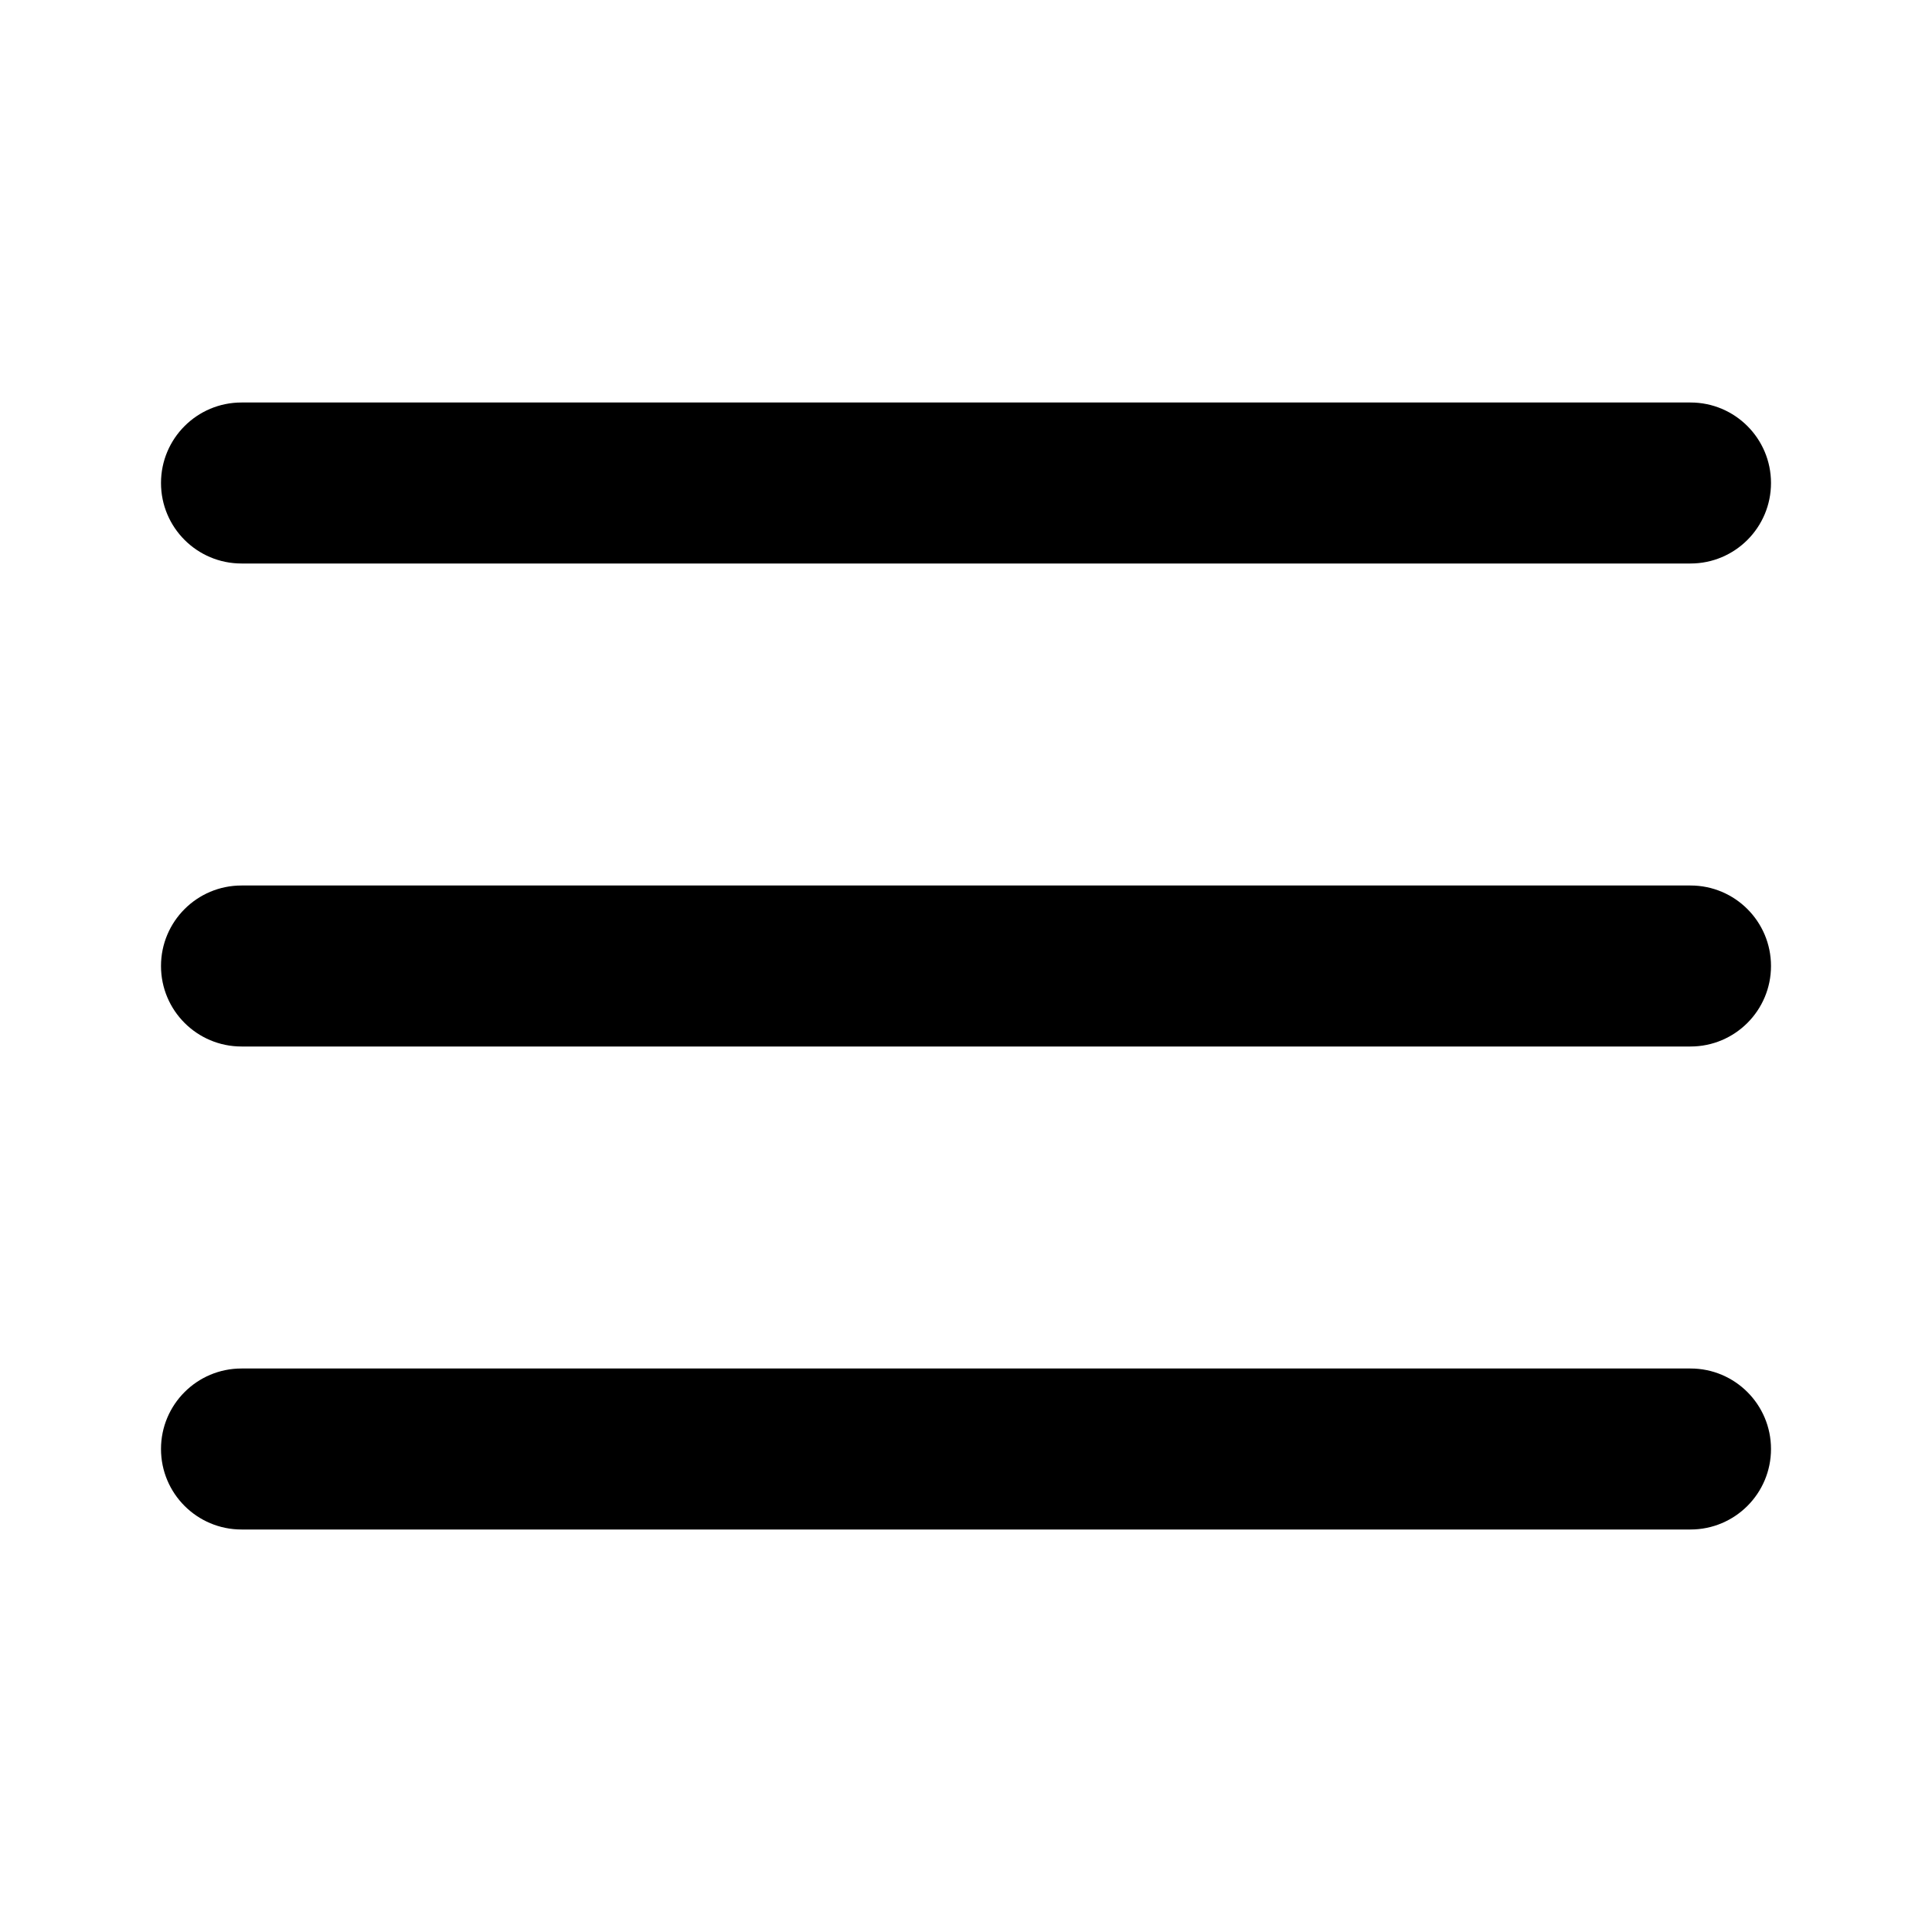
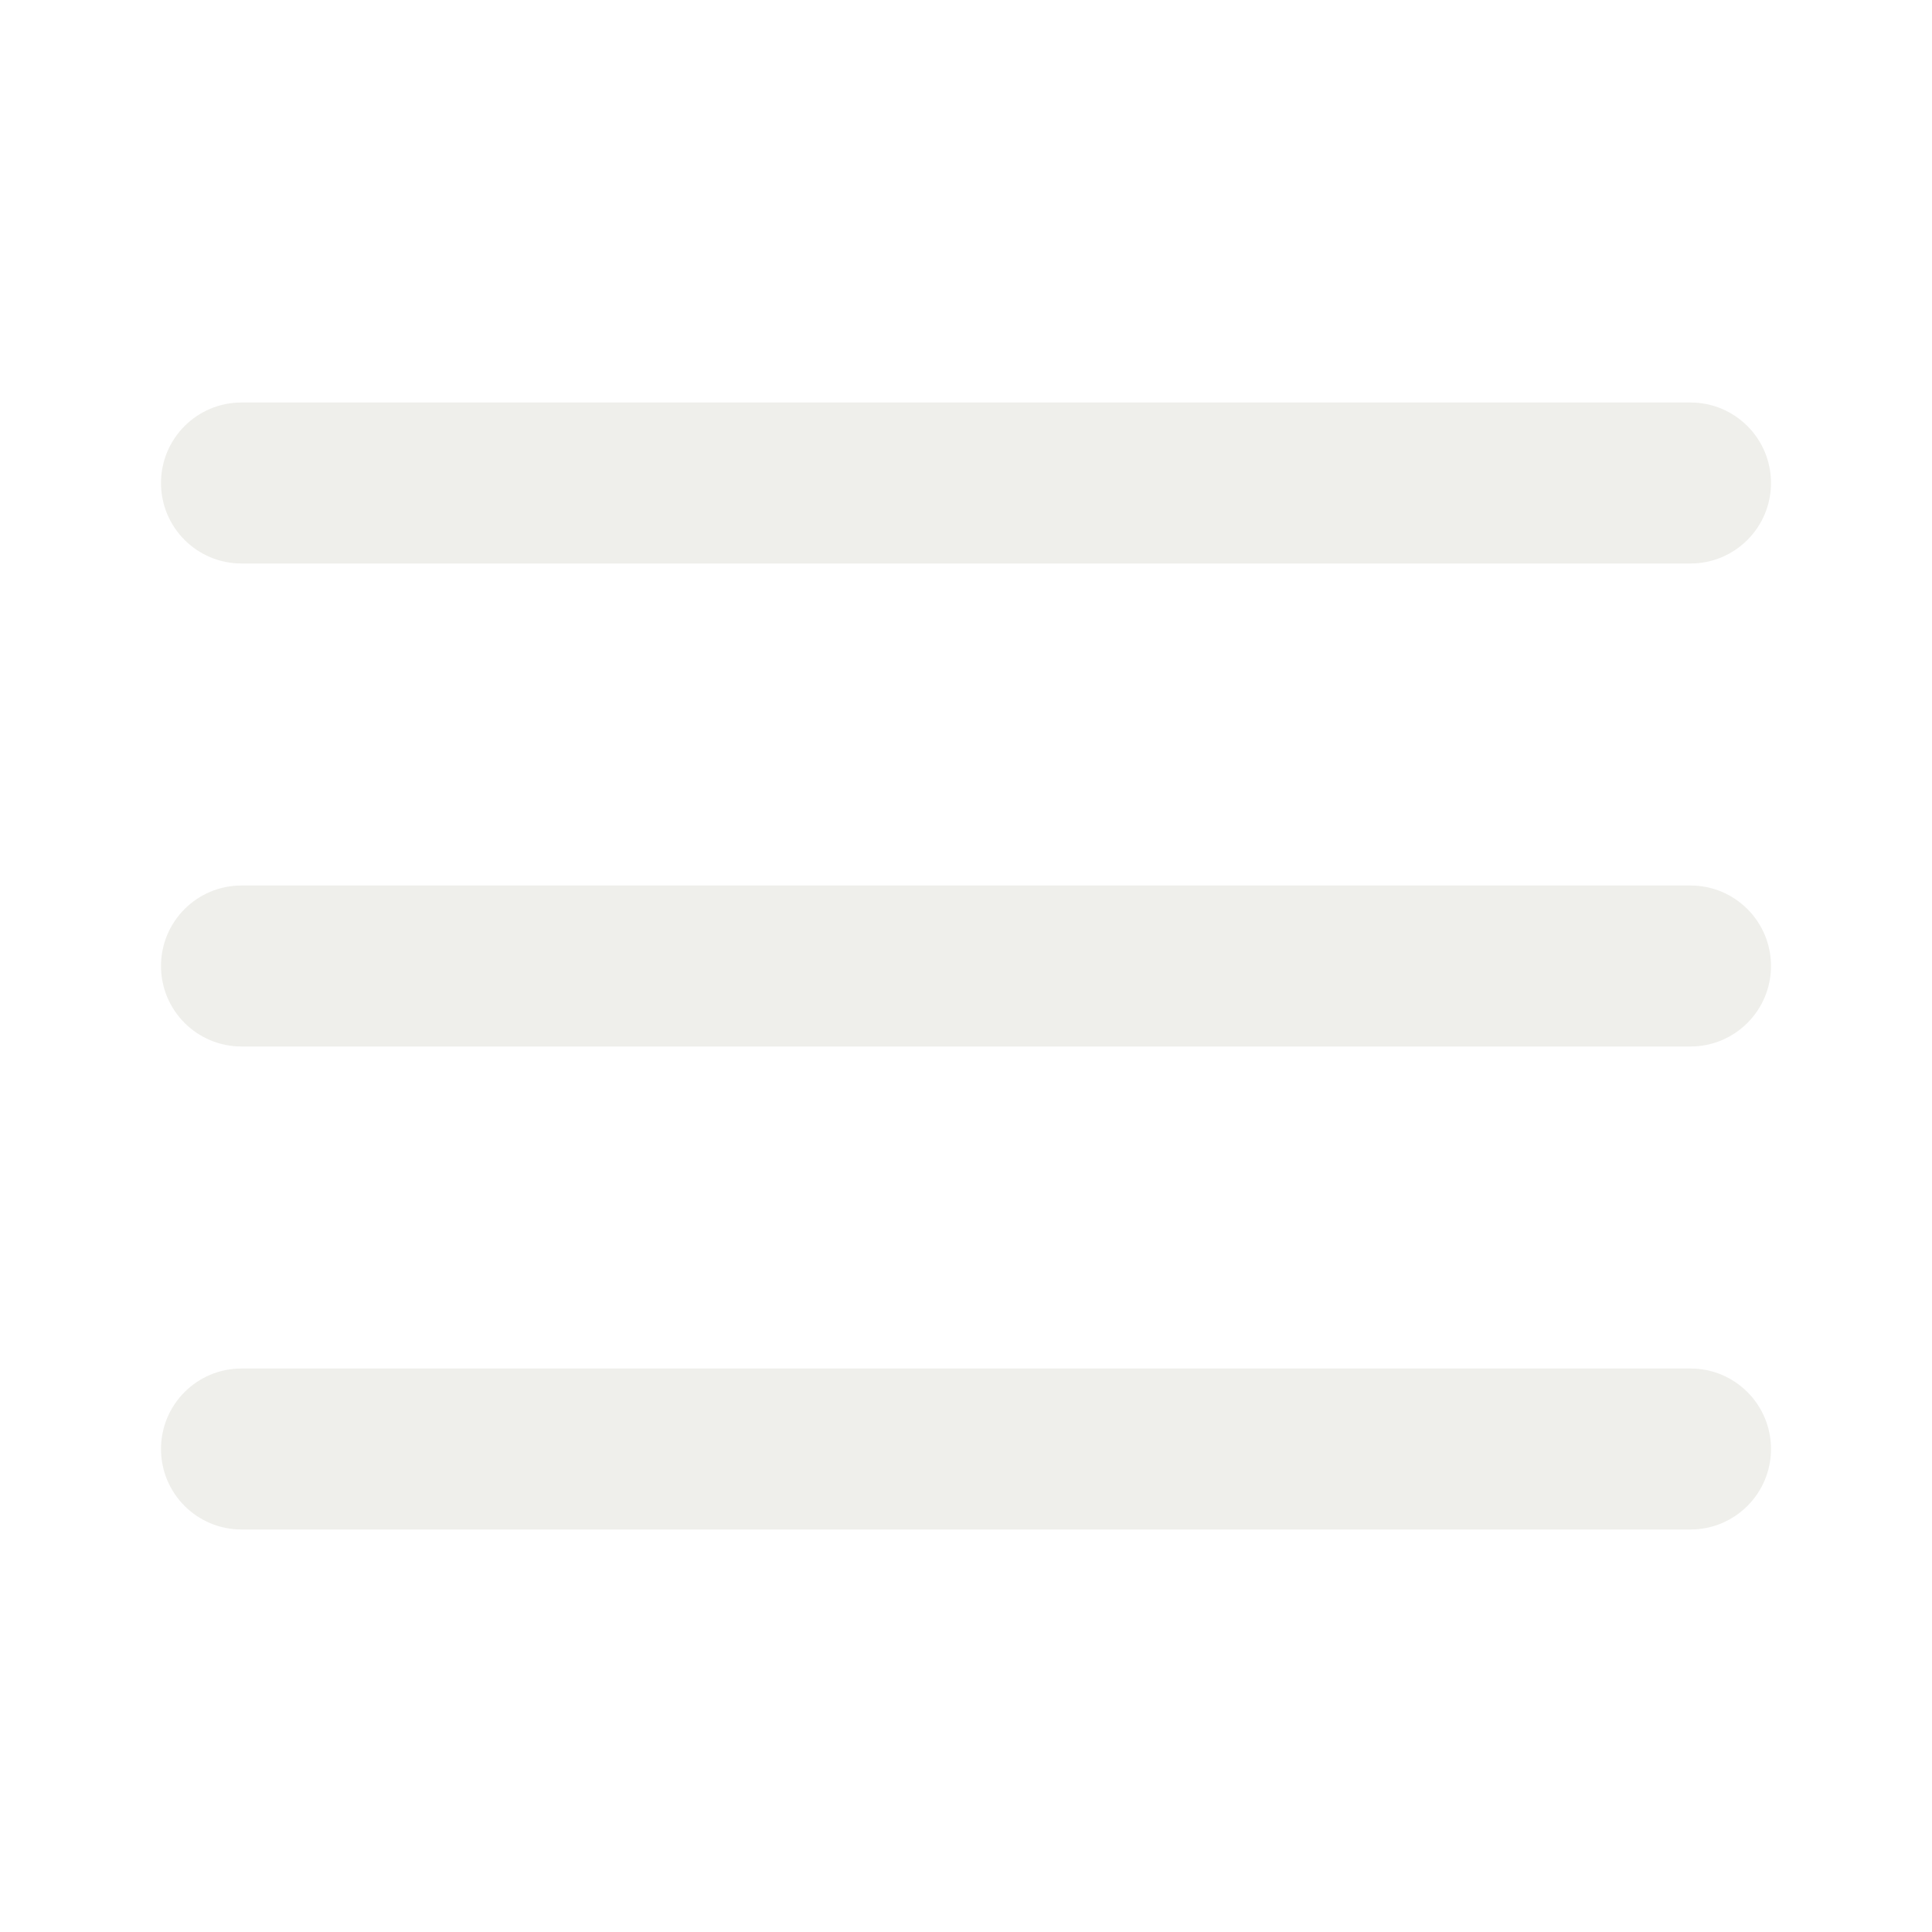
<svg xmlns="http://www.w3.org/2000/svg" viewBox="0 0 24 24" width="24px" height="24px">
-   <path style="line-height:normal;text-indent:0;text-align:start;text-decoration-line:none;text-decoration-style:solid;text-decoration-color:#000;text-transform:none;block-progression:tb;isolation:auto;mix-blend-mode:normal" d="M 3 5 A 1 1 0 1 0 3 7 L 21 7 A 1 1 0 1 0 21 5 L 3 5 z M 3 11 A 1 1 0 1 0 3 13 L 21 13 A 1 1 0 1 0 21 11 L 3 11 z M 3 17 A 1 1 0 1 0 3 19 L 21 19 A 1 1 0 1 0 21 17 L 3 17 z" font-weight="400" font-family="sans-serif" white-space="normal" overflow="visible" />
+   <path style="fill:#efefeb;line-height:normal;text-indent:0;text-align:start;text-decoration-line:none;text-decoration-style:solid;text-decoration-color:#000;text-transform:none;block-progression:tb;isolation:auto;mix-blend-mode:normal" d="M 3 5 A 1 1 0 1 0 3 7 L 21 7 A 1 1 0 1 0 21 5 L 3 5 z M 3 11 A 1 1 0 1 0 3 13 L 21 13 A 1 1 0 1 0 21 11 L 3 11 z M 3 17 A 1 1 0 1 0 3 19 L 21 19 A 1 1 0 1 0 21 17 L 3 17 z" font-weight="400" font-family="sans-serif" white-space="normal" overflow="visible" />
</svg>
